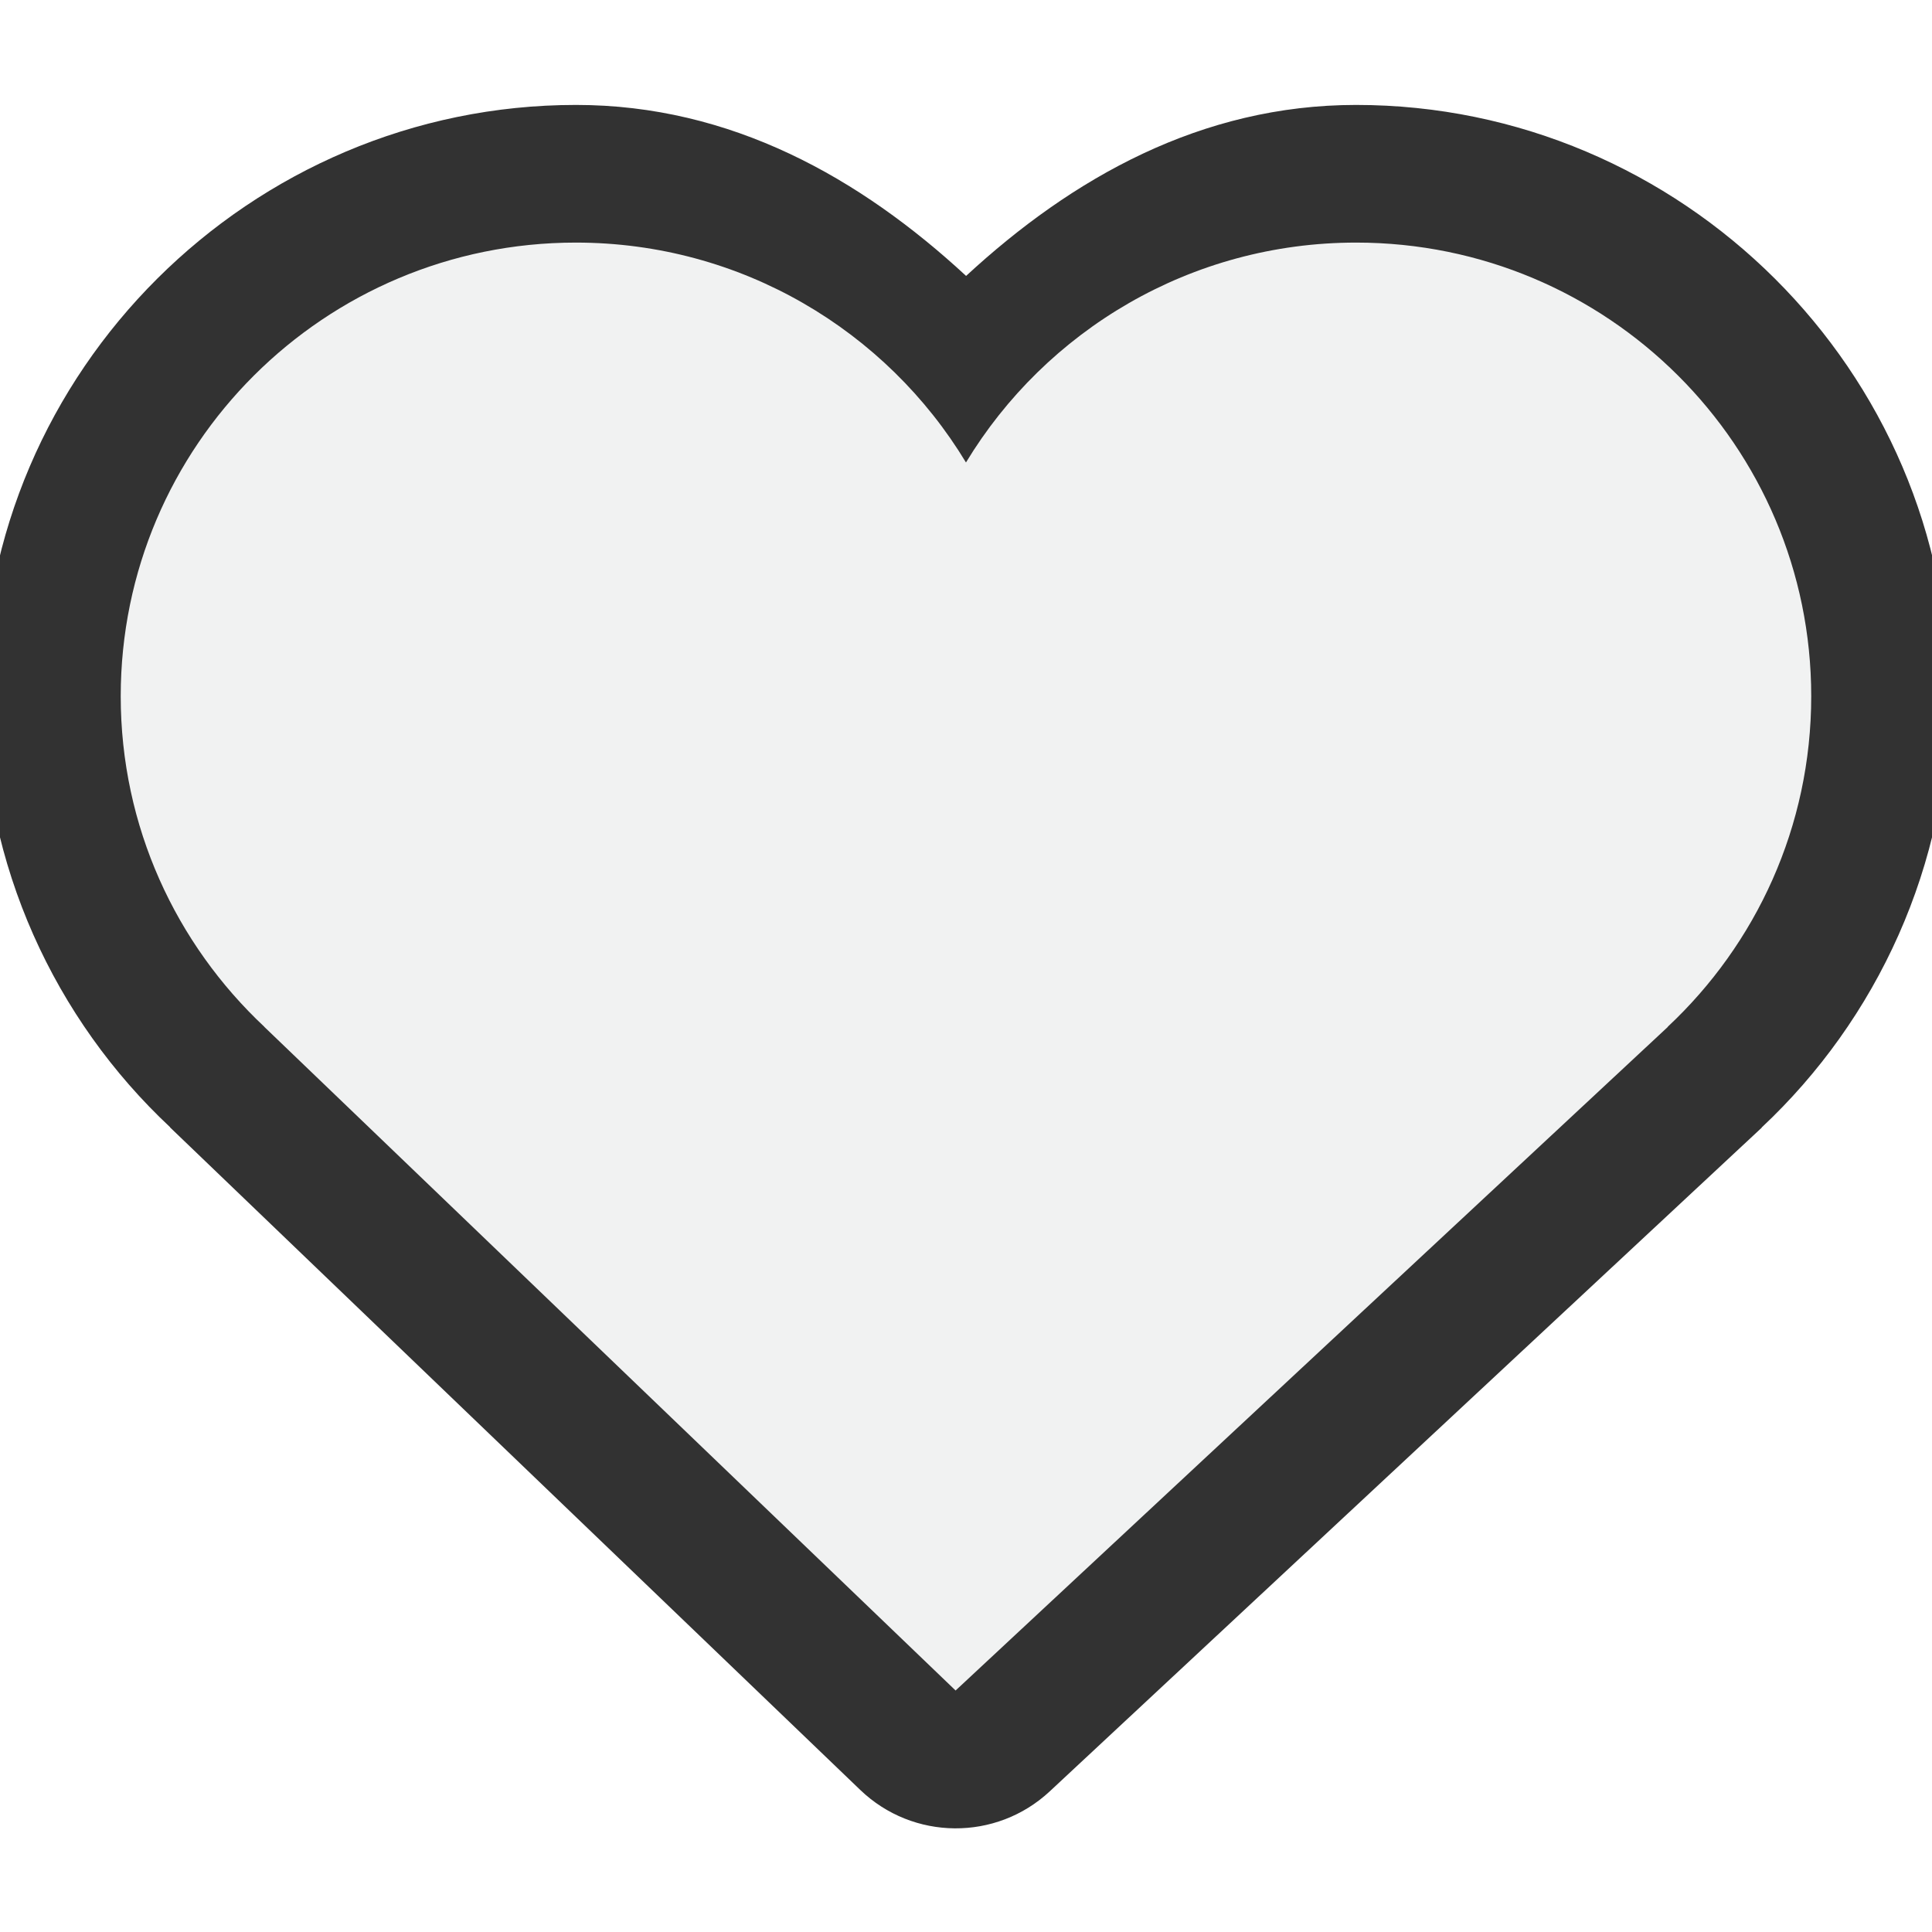
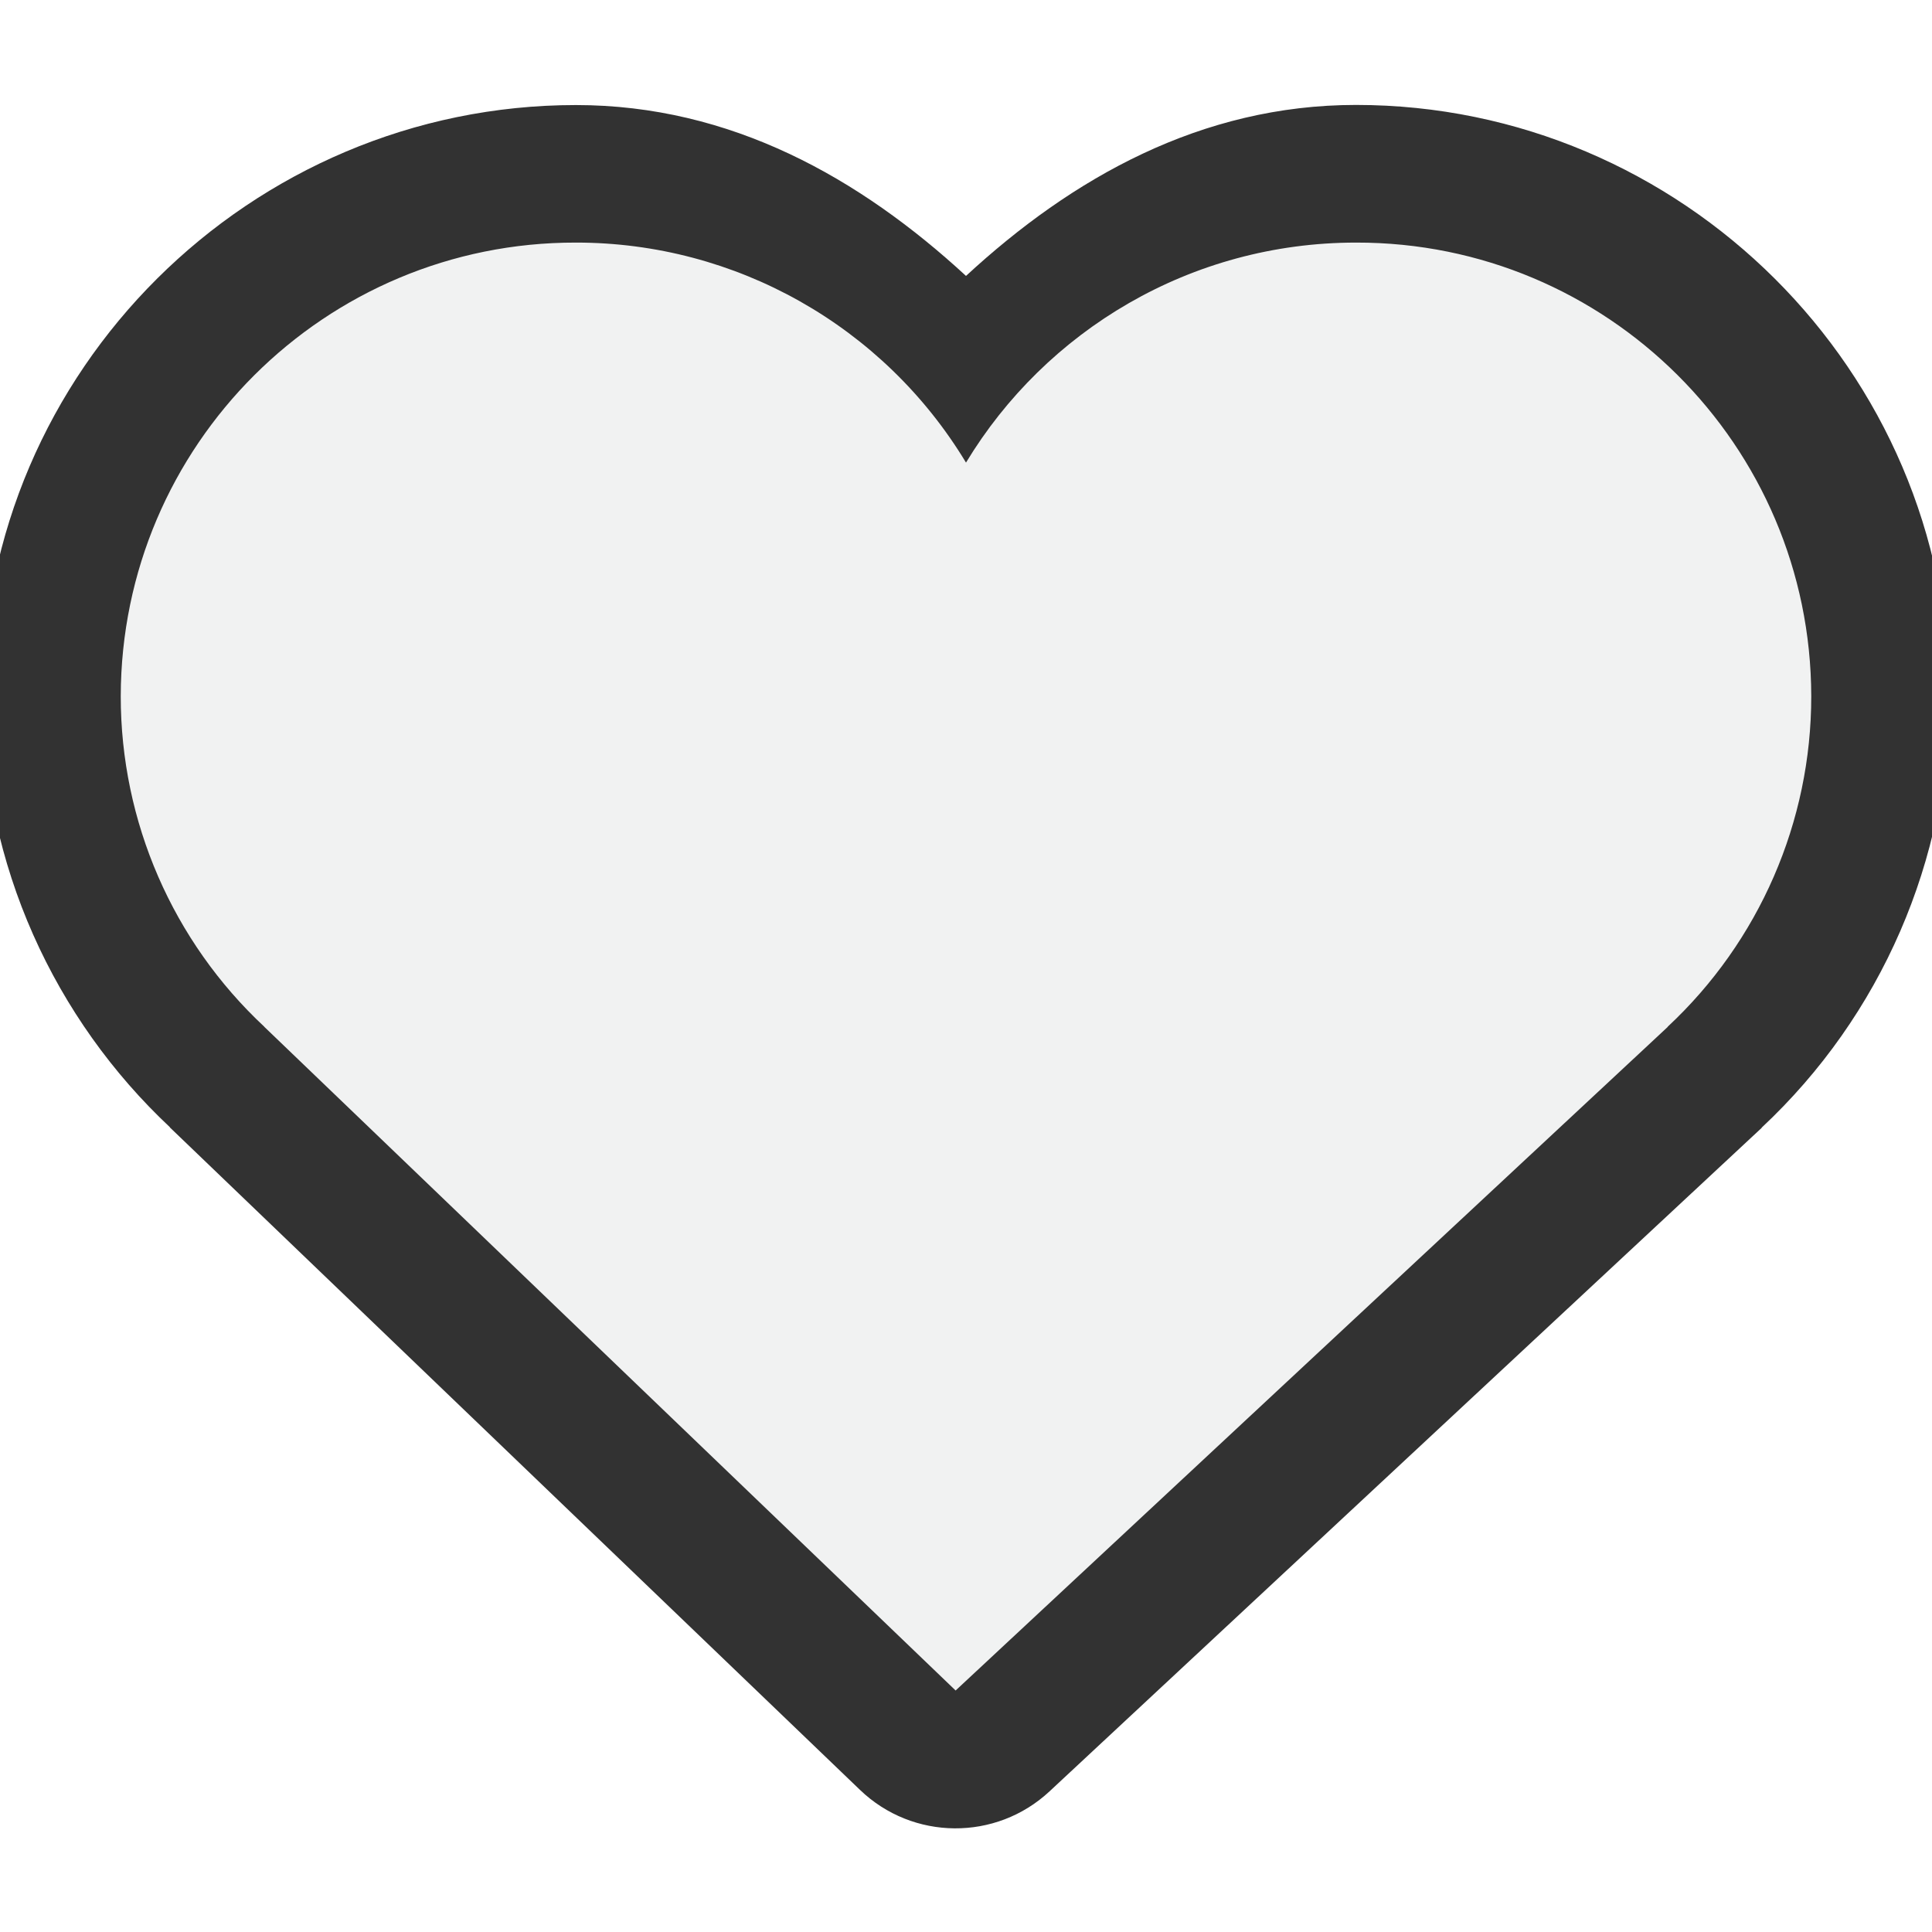
- <svg xmlns="http://www.w3.org/2000/svg" width="16" version="1.1" id="svg7384" height="16">
-   <defs id="defs7386" />
-   <g id="g4495" style="display:inline" transform="translate(-441.0002,-381)">
-     <path style="display:inline;fill:#323232;fill-opacity:1;stroke:none;enable-background:new" id="path4493" d="m 445.77,381.869 c -2.696,0 -4.912,2.203 -4.912,4.896 0,1.402 0.599,2.679 1.551,3.57 3.9e-4,3.6e-4 -3.8e-4,0.002 0,0.002 l 5.715,5.486 a 1.142,1.142 0 0 0 1.57,0.012 l 5.896,-5.496 a 1.142,1.142 0 0 0 0,-0.002 c 0.952,-0.892 1.553,-2.17 1.553,-3.572 0,-2.694 -2.216,-4.896 -4.912,-4.896 -1.283,0 -2.352,0.605 -3.23,1.416 -0.878,-0.812 -1.947,-1.416 -3.23,-1.416 z" />
-   </g>
-   <g transform="translate(-441.0002,-381)" style="display:inline" id="layer9" />
-   <g transform="translate(-441.0002,-381)" style="display:inline" id="layer10" />
-   <g transform="translate(-441.0002,-381)" id="layer11" />
-   <g transform="translate(-441.0002,-381)" style="display:inline" id="layer13" />
-   <g transform="translate(-441.0002,-381)" id="layer14" />
-   <g transform="translate(-441.0002,-381)" style="display:inline" id="layer15">
-     <path style="display:inline;fill:#f1f2f2;fill-opacity:1;stroke:none;enable-background:new" id="path4" d="m 456,386.766 c 0,-2.075 -1.687,-3.757 -3.769,-3.757 -1.371,0 -2.571,0.73 -3.231,1.821 -0.659,-1.091 -1.86,-1.821 -3.231,-1.821 -2.082,0 -3.769,1.682 -3.769,3.757 0,1.08 0.458,2.052 1.19,2.738 h -10e-4 l 5.725,5.496 5.899,-5.496 h -0.002 c 0.732,-0.685 1.189,-1.658 1.189,-2.738" />
-   </g>
-   <g transform="translate(-441.0002,-381)" style="display:inline" id="g71291" />
-   <g transform="translate(-441.0002,-381)" style="display:inline" id="g4953" />
-   <g transform="translate(-441.0002,-381)" style="display:inline" id="layer12" />
+ <svg xmlns="http://www.w3.org/2000/svg" width="16" height="16">
+   <path d="M4.77.87C2.072.87-.144 3.071-.144 5.765c0 1.401.6 2.678 1.551 3.57v.002l5.715 5.486a1.142 1.142 0 0 0 1.57.012L14.59 9.34a1.142 1.142 0 0 0 0-.002 4.897 4.897 0 0 0 1.552-3.572c0-2.694-2.215-4.897-4.912-4.897-1.283 0-2.352.605-3.23 1.416C7.12 1.474 6.052.87 4.77.87z" fill="#323232" />
+   <path d="M15 5.766a3.763 3.763 0 0 0-3.77-3.757c-1.37 0-2.57.73-3.23 1.822a3.77 3.77 0 0 0-3.23-1.822A3.763 3.763 0 0 0 1 5.766a3.74 3.74 0 0 0 1.19 2.738h-.001L7.914 14l5.898-5.496h-.002A3.739 3.739 0 0 0 15 5.766" fill="#f1f2f2" />
</svg>
